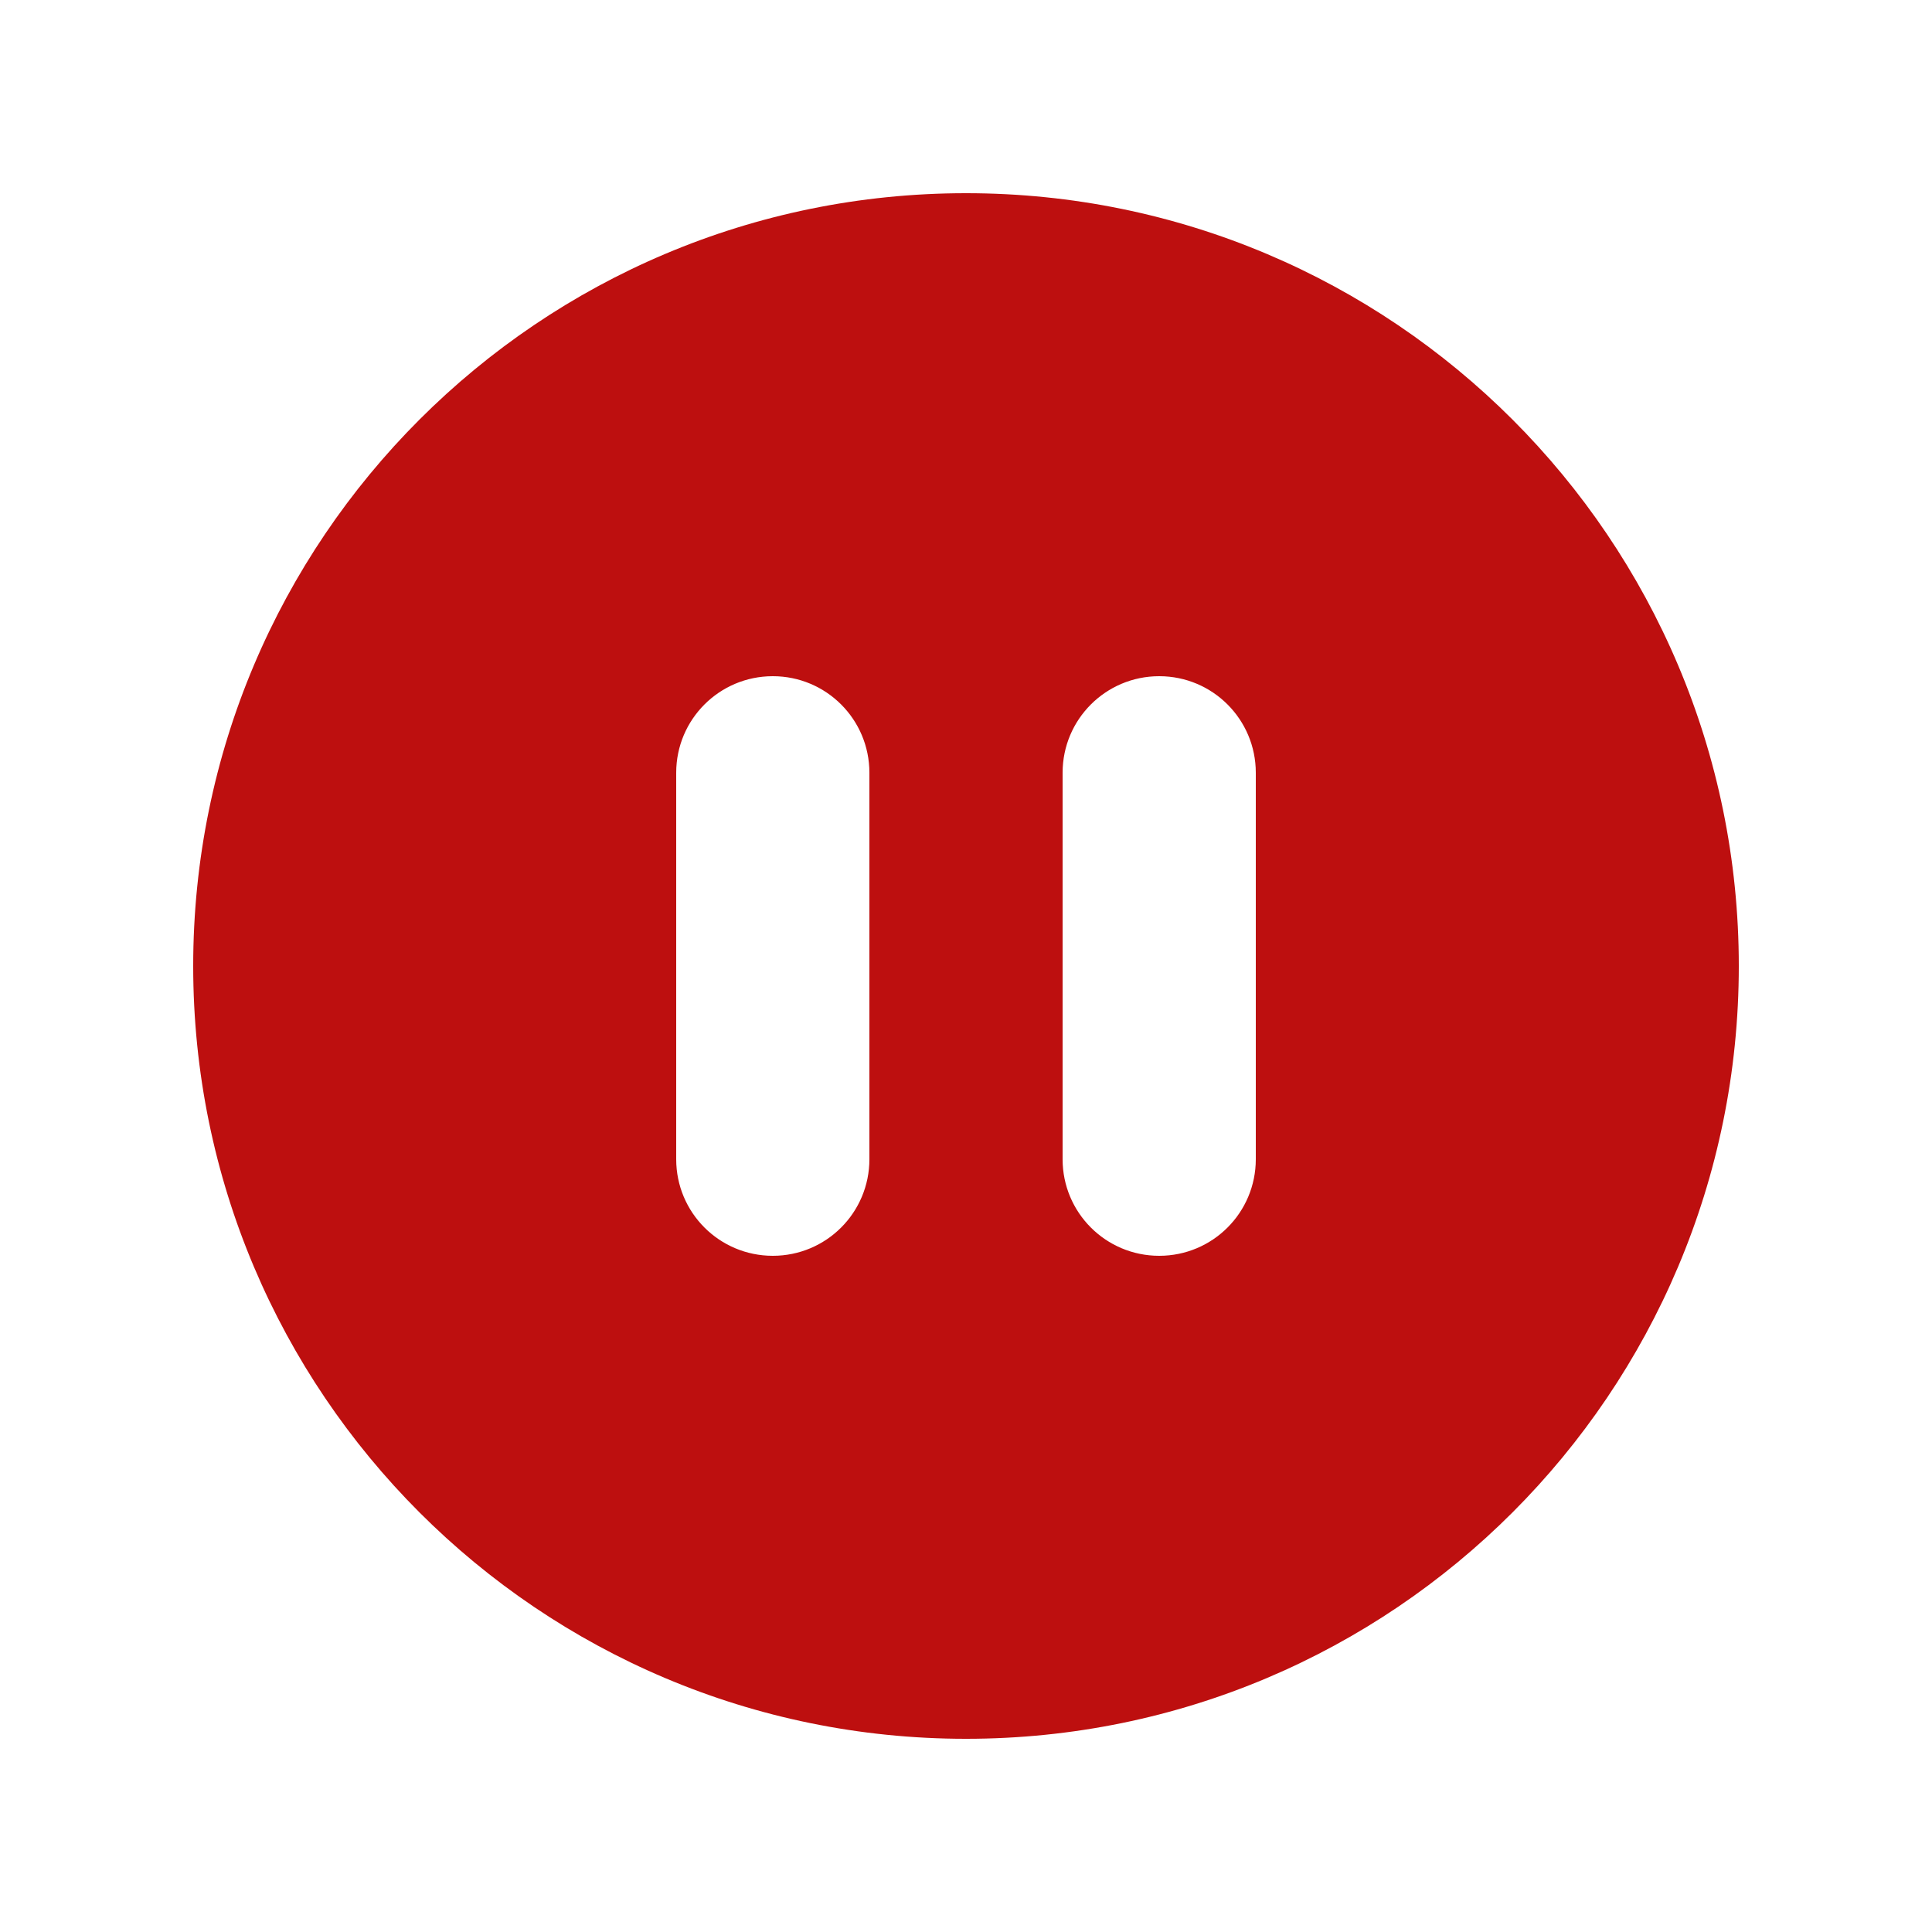
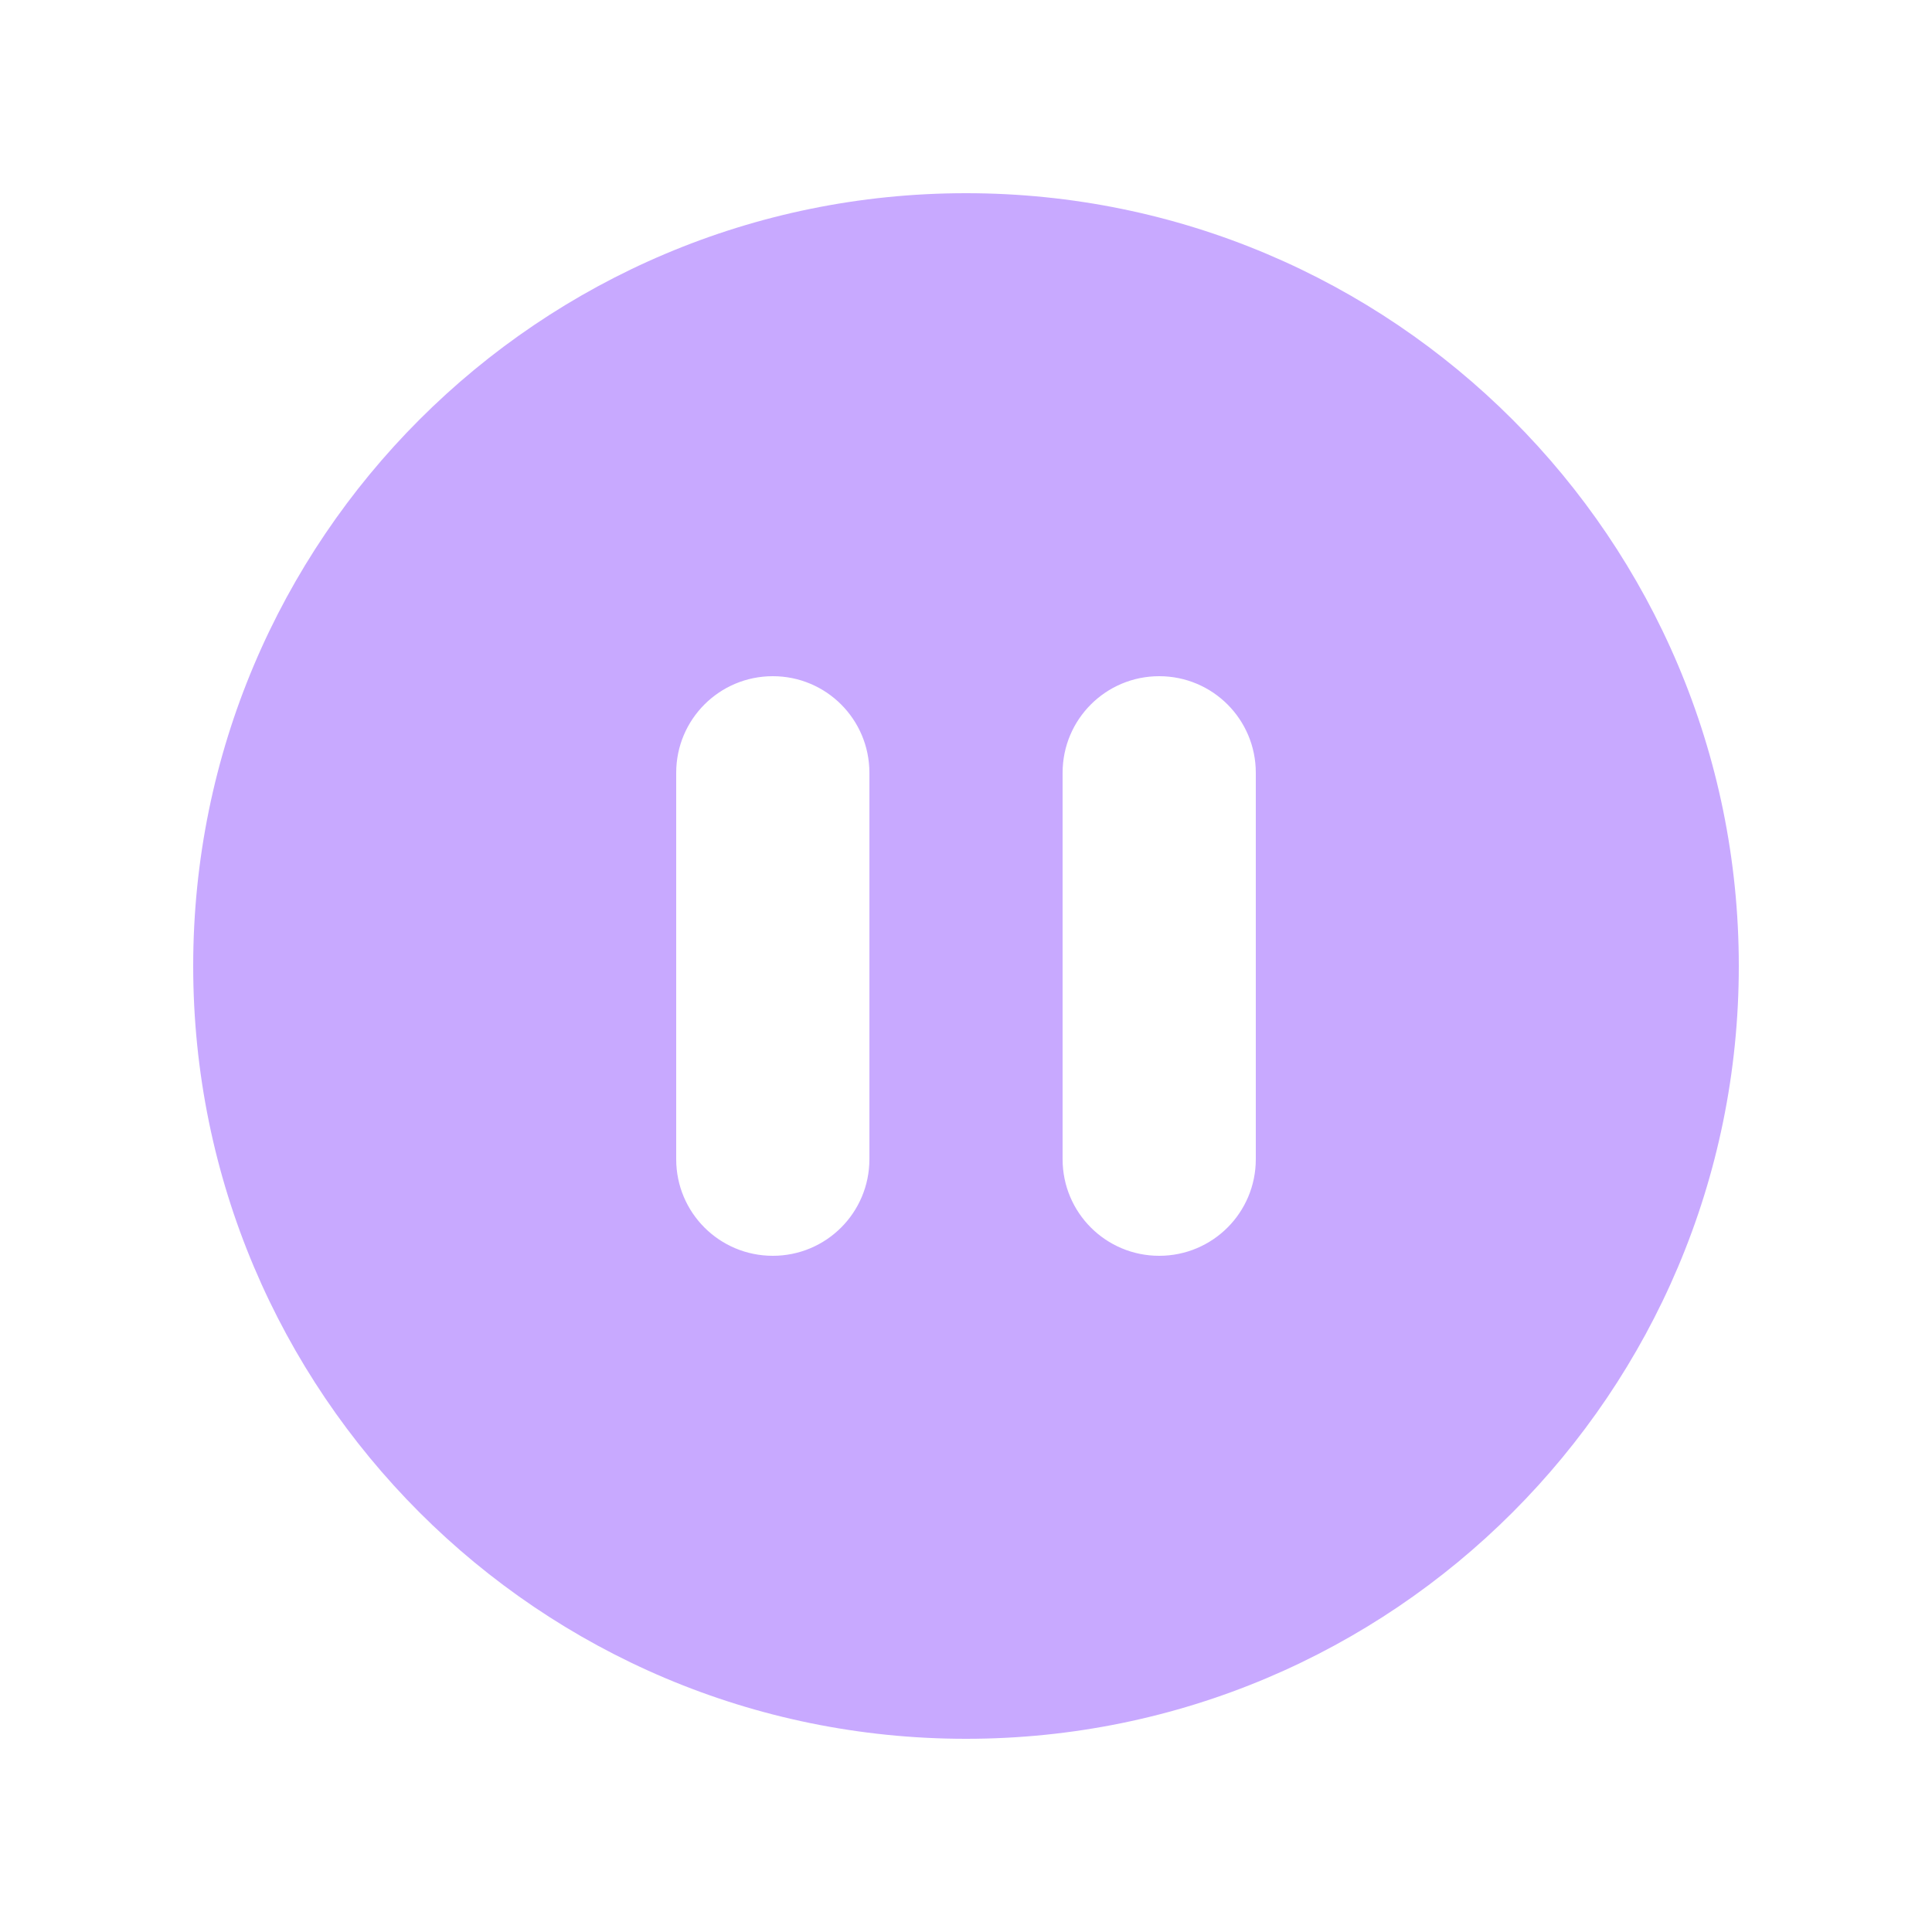
<svg xmlns="http://www.w3.org/2000/svg" viewBox="0 0 640 640">
-   <path fill="#bd0f0f" d="M320 576C461.4 576 576 461.4 576 320C576 178.6 461.4 64 320 64C178.6 64 64 178.6 64 320C64 461.4 178.6 576 320 576zM288 256L288 384C288 401.7 273.7 416 256 416C238.3 416 224 401.7 224 384L224 256C224 238.3 238.3 224 256 224C273.7 224 288 238.3 288 256zM416 256L416 384C416 401.7 401.7 416 384 416C366.3 416 352 401.7 352 384L352 256C352 238.3 366.3 224 384 224C401.7 224 416 238.3 416 256z" />
+   <path fill="#c8a9ff" d="M320 576C461.4 576 576 461.4 576 320C576 178.6 461.4 64 320 64C178.6 64 64 178.6 64 320C64 461.4 178.6 576 320 576zM288 256L288 384C288 401.7 273.7 416 256 416C238.3 416 224 401.7 224 384L224 256C224 238.3 238.3 224 256 224C273.7 224 288 238.3 288 256zM416 256L416 384C416 401.7 401.7 416 384 416C366.3 416 352 401.7 352 384L352 256C352 238.3 366.3 224 384 224C401.7 224 416 238.3 416 256z" />
</svg>
